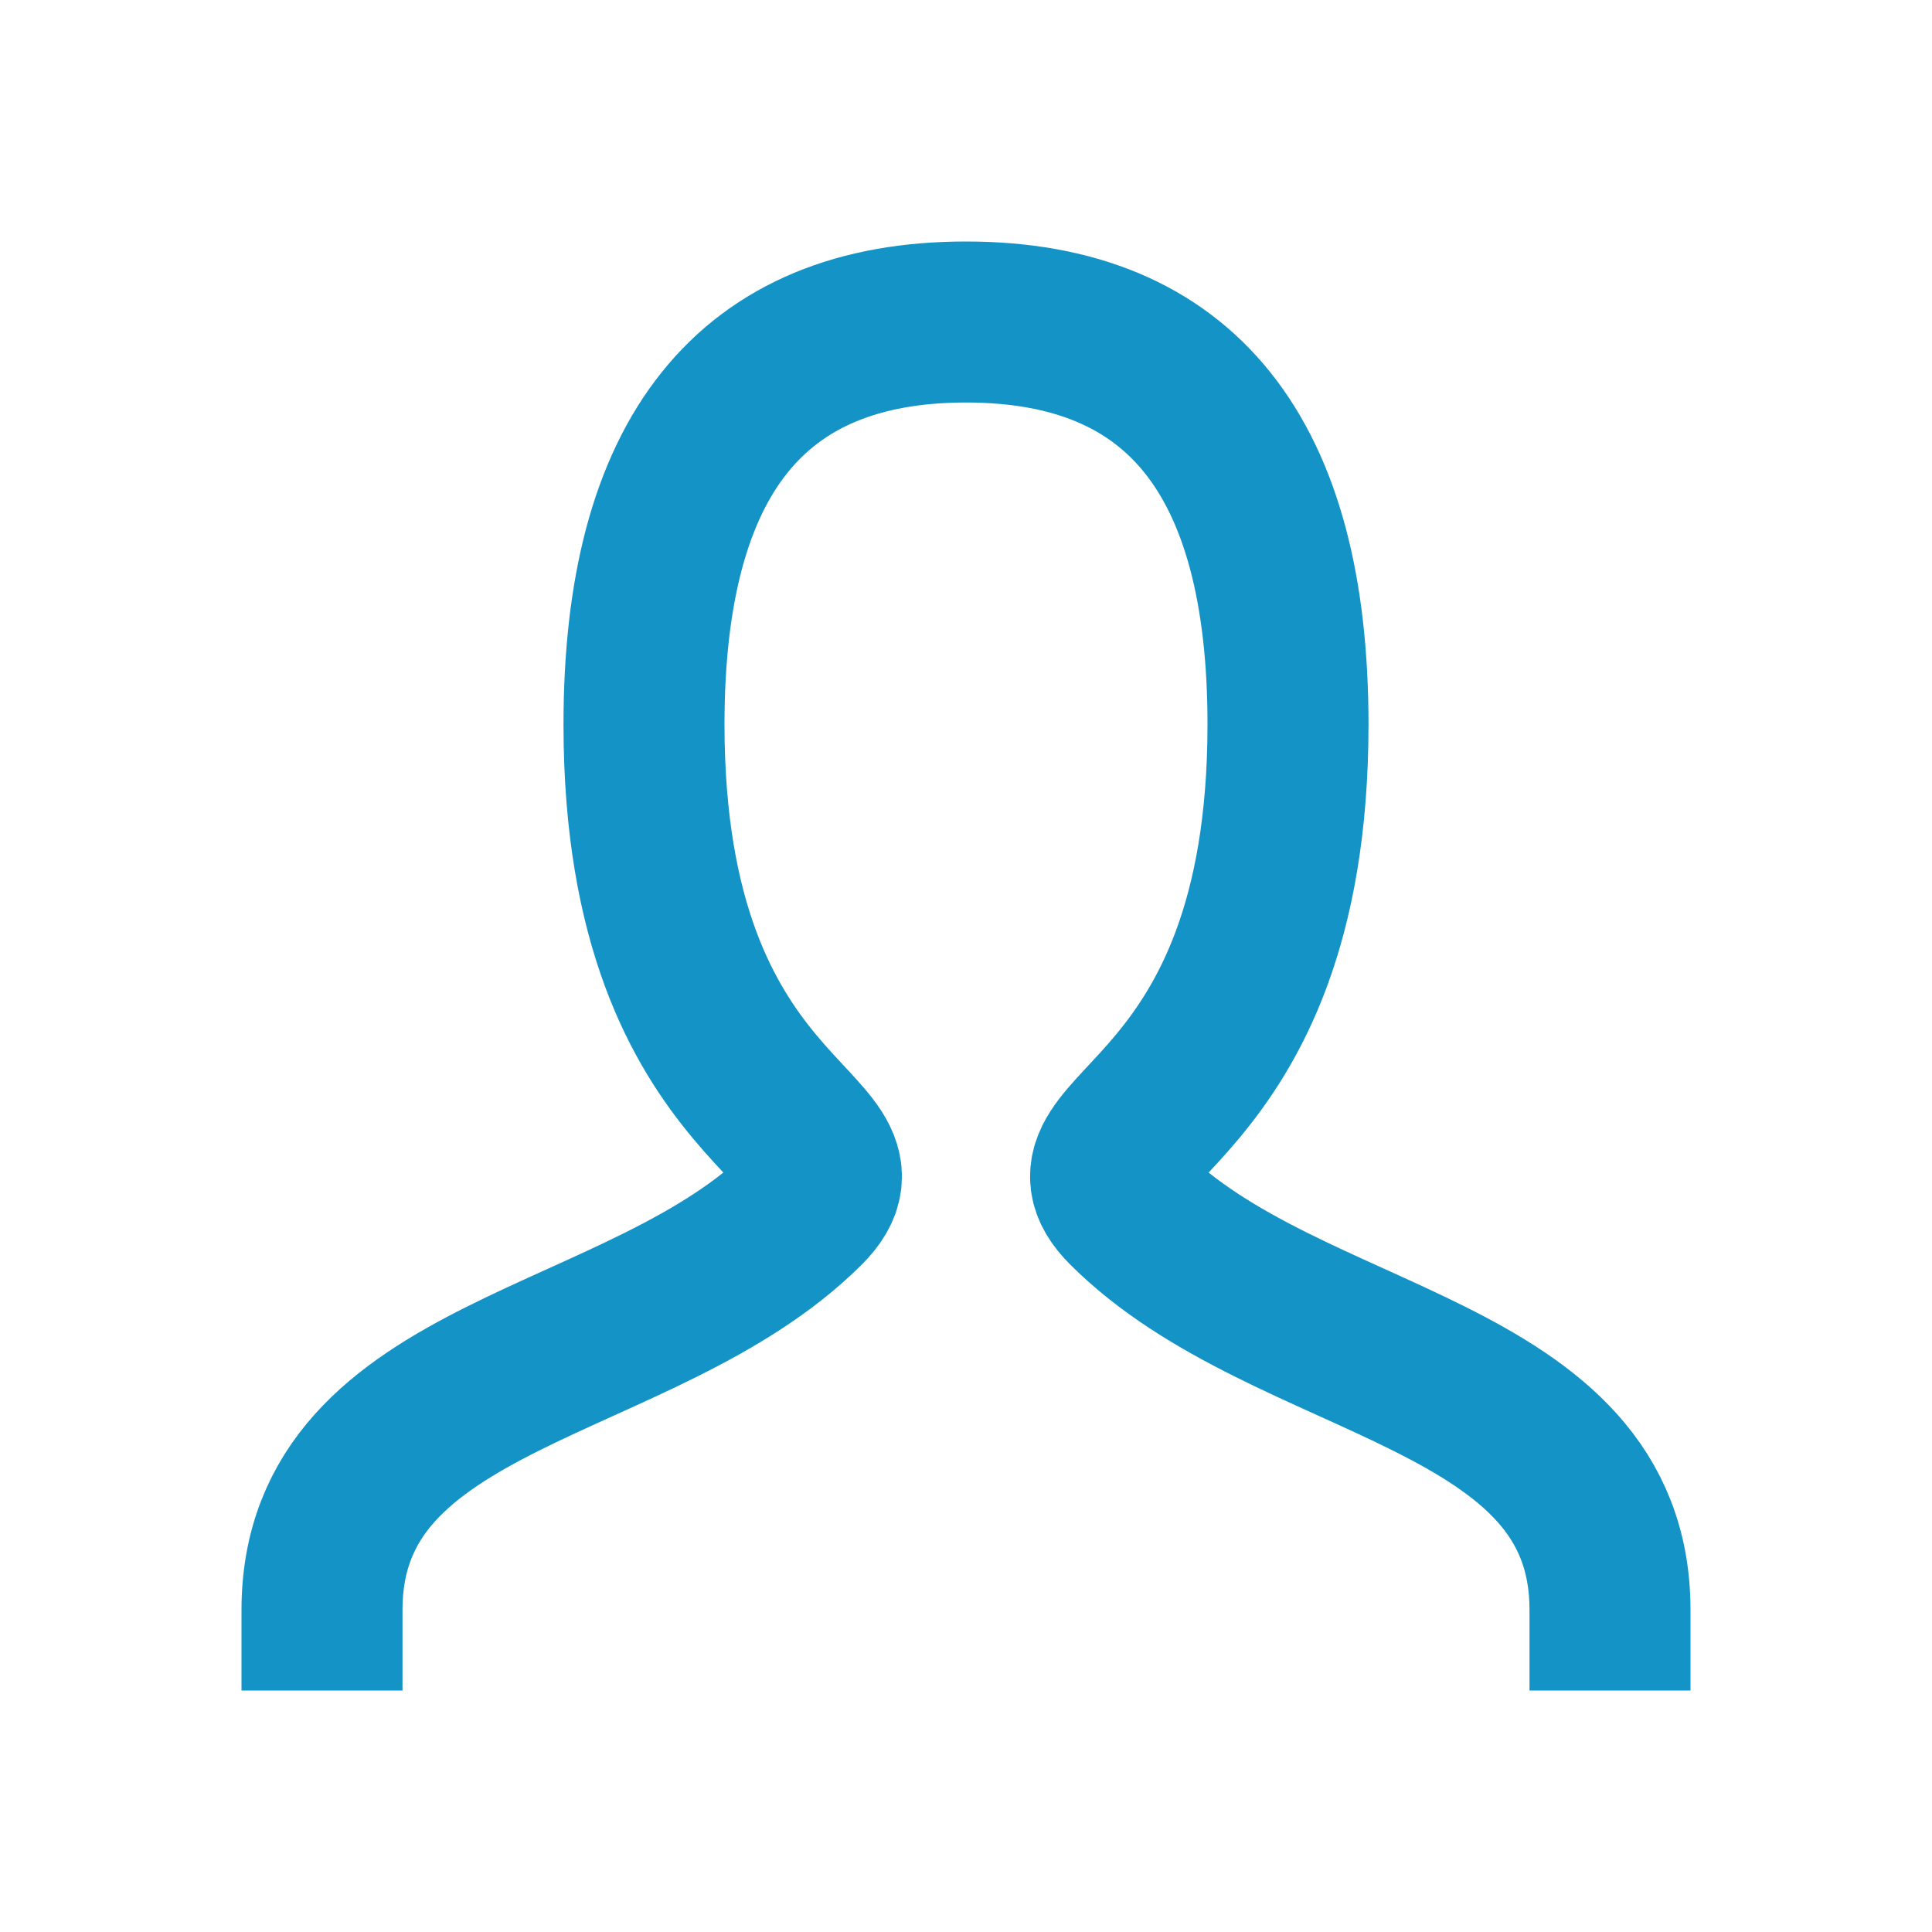
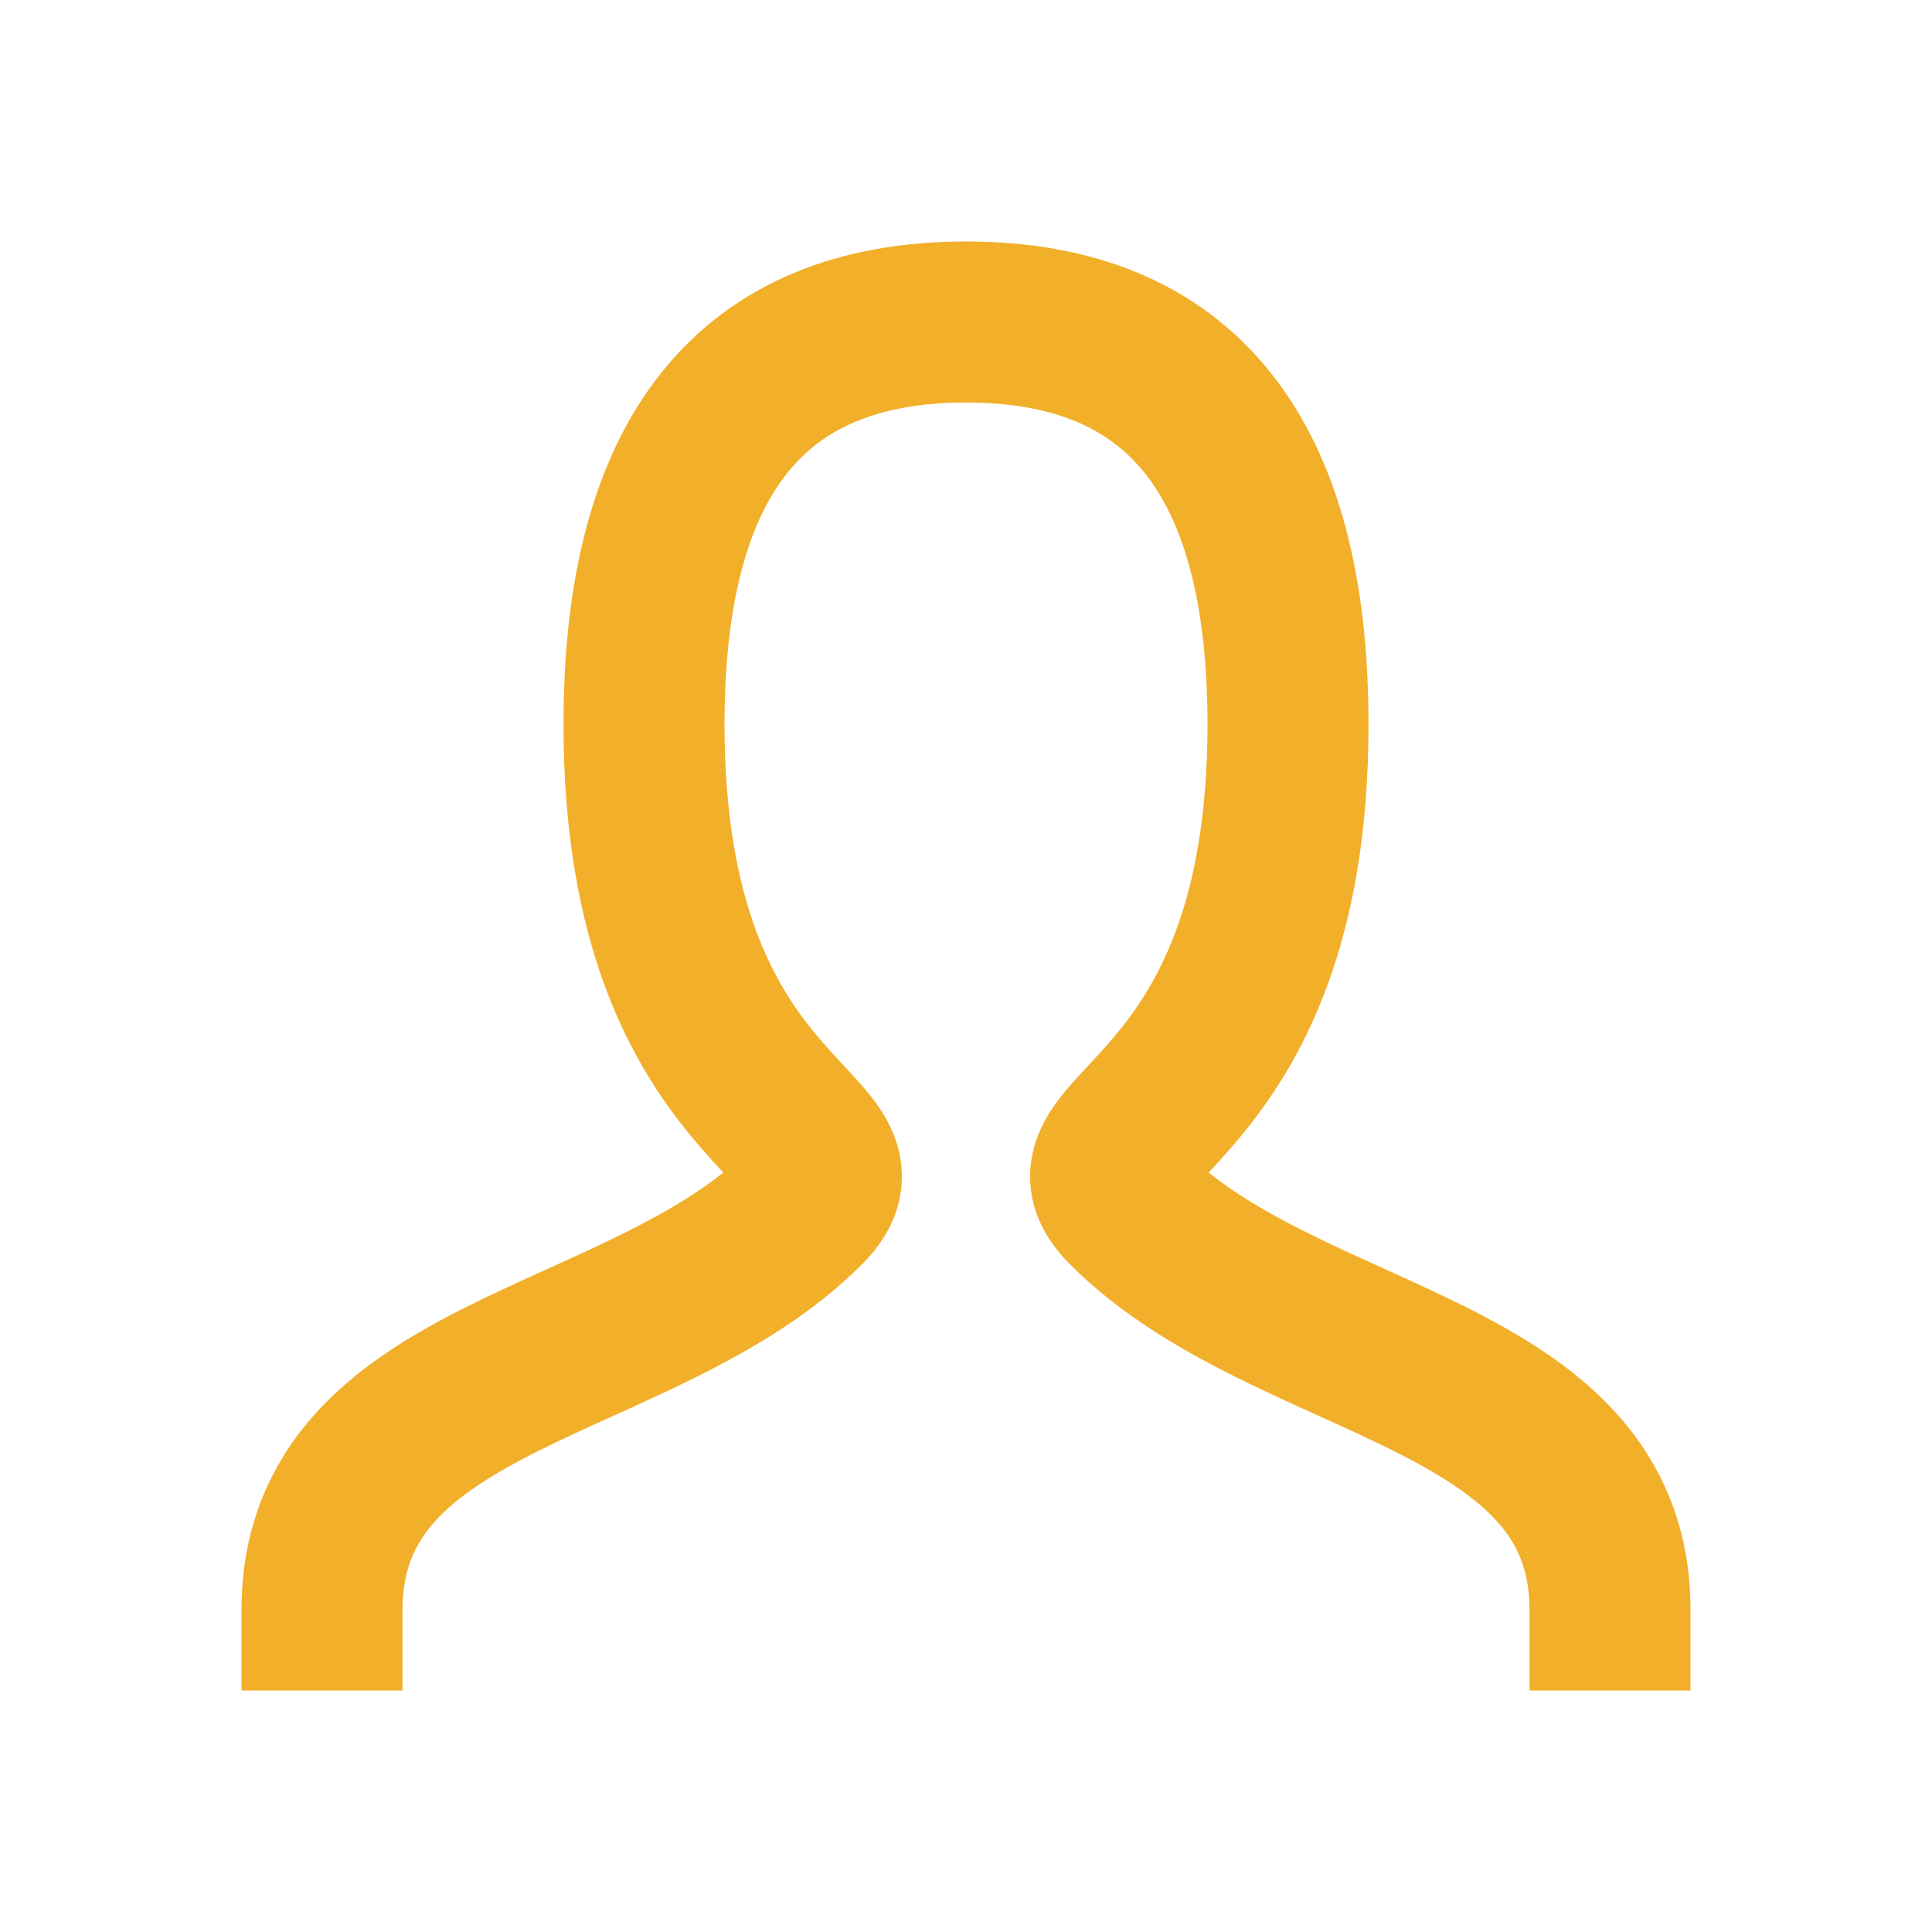
- <svg xmlns="http://www.w3.org/2000/svg" role="img" width="24px" height="24px" viewBox="0 0 24 24" aria-labelledby="personIconTitle" stroke="#1494c6" stroke-width="2" stroke-linecap="square" stroke-linejoin="miter" fill="none" color="#1494c6">
+ <svg xmlns="http://www.w3.org/2000/svg" role="img" width="24px" height="24px" viewBox="0 0 24 24" aria-labelledby="personIconTitle" stroke="#f2af2a" stroke-width="2" stroke-linecap="square" stroke-linejoin="miter" fill="none" color="#1494c6">
  <path d="M4,20 C4,17 8,17 10,15 C11,14 8,14 8,9 C8,5.667 9.333,4 12,4 C14.667,4 16,5.667 16,9 C16,14 13,14 14,15 C16,17 20,17 20,20" />
</svg>
